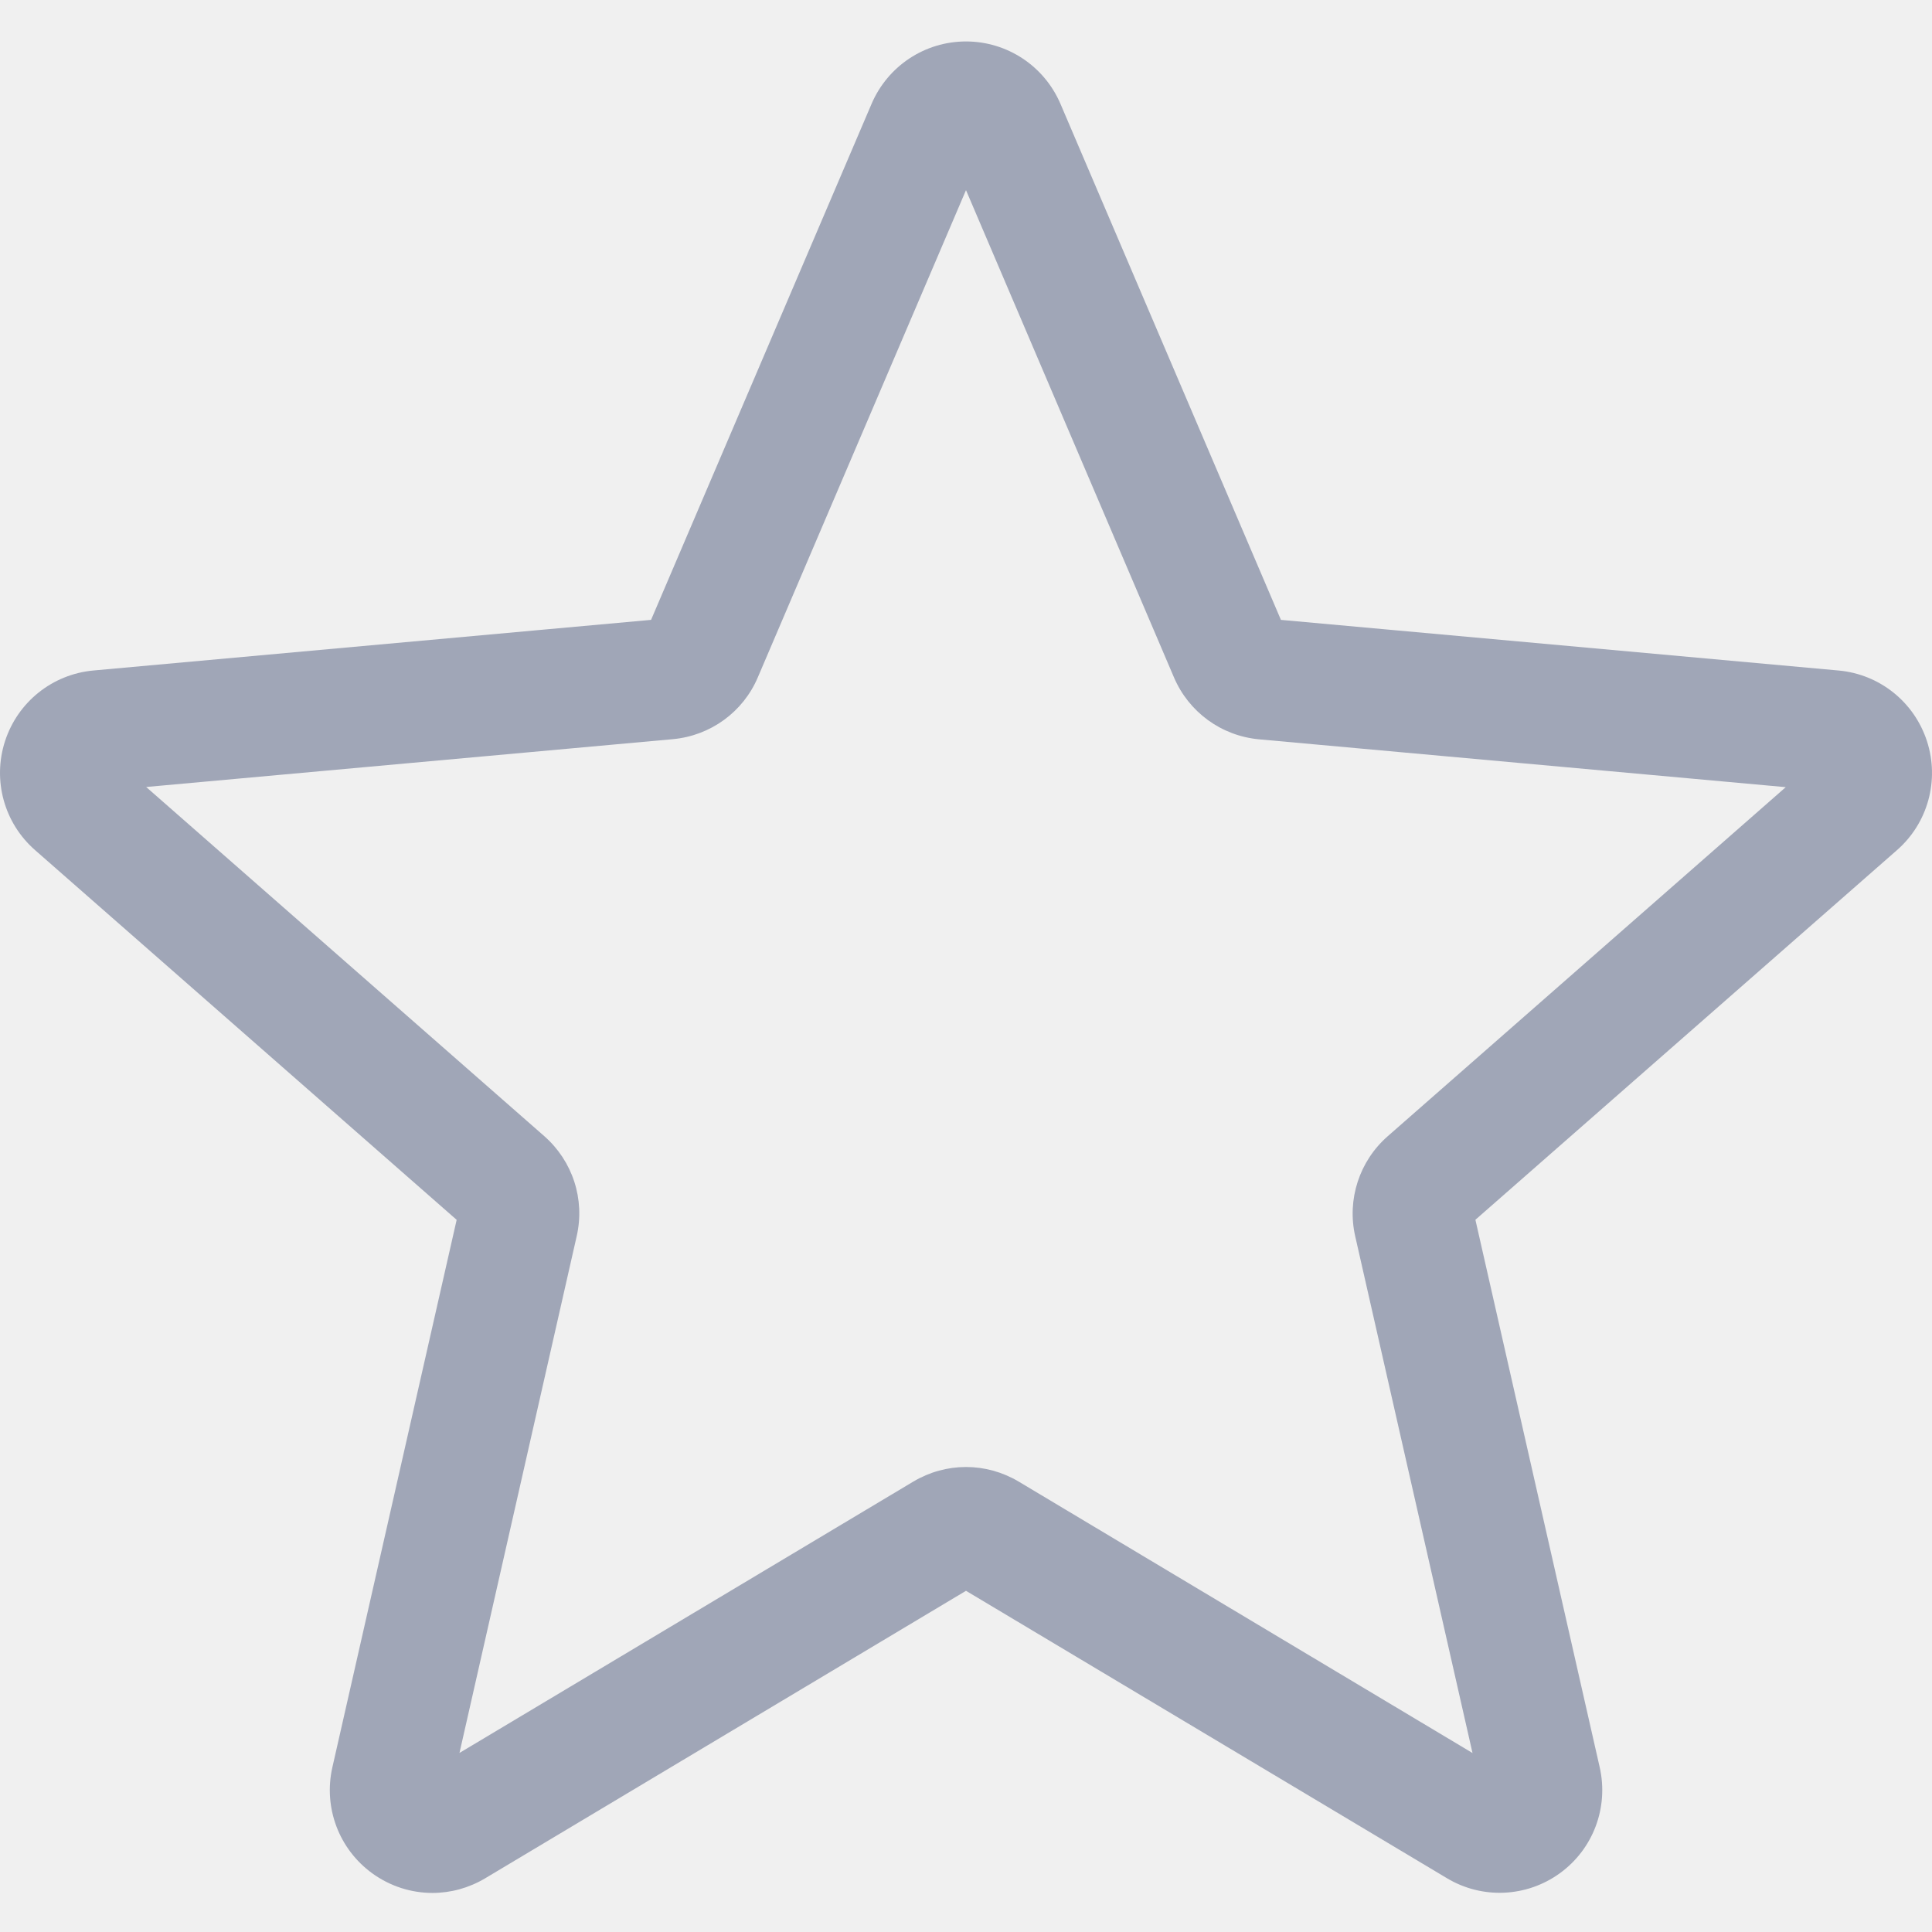
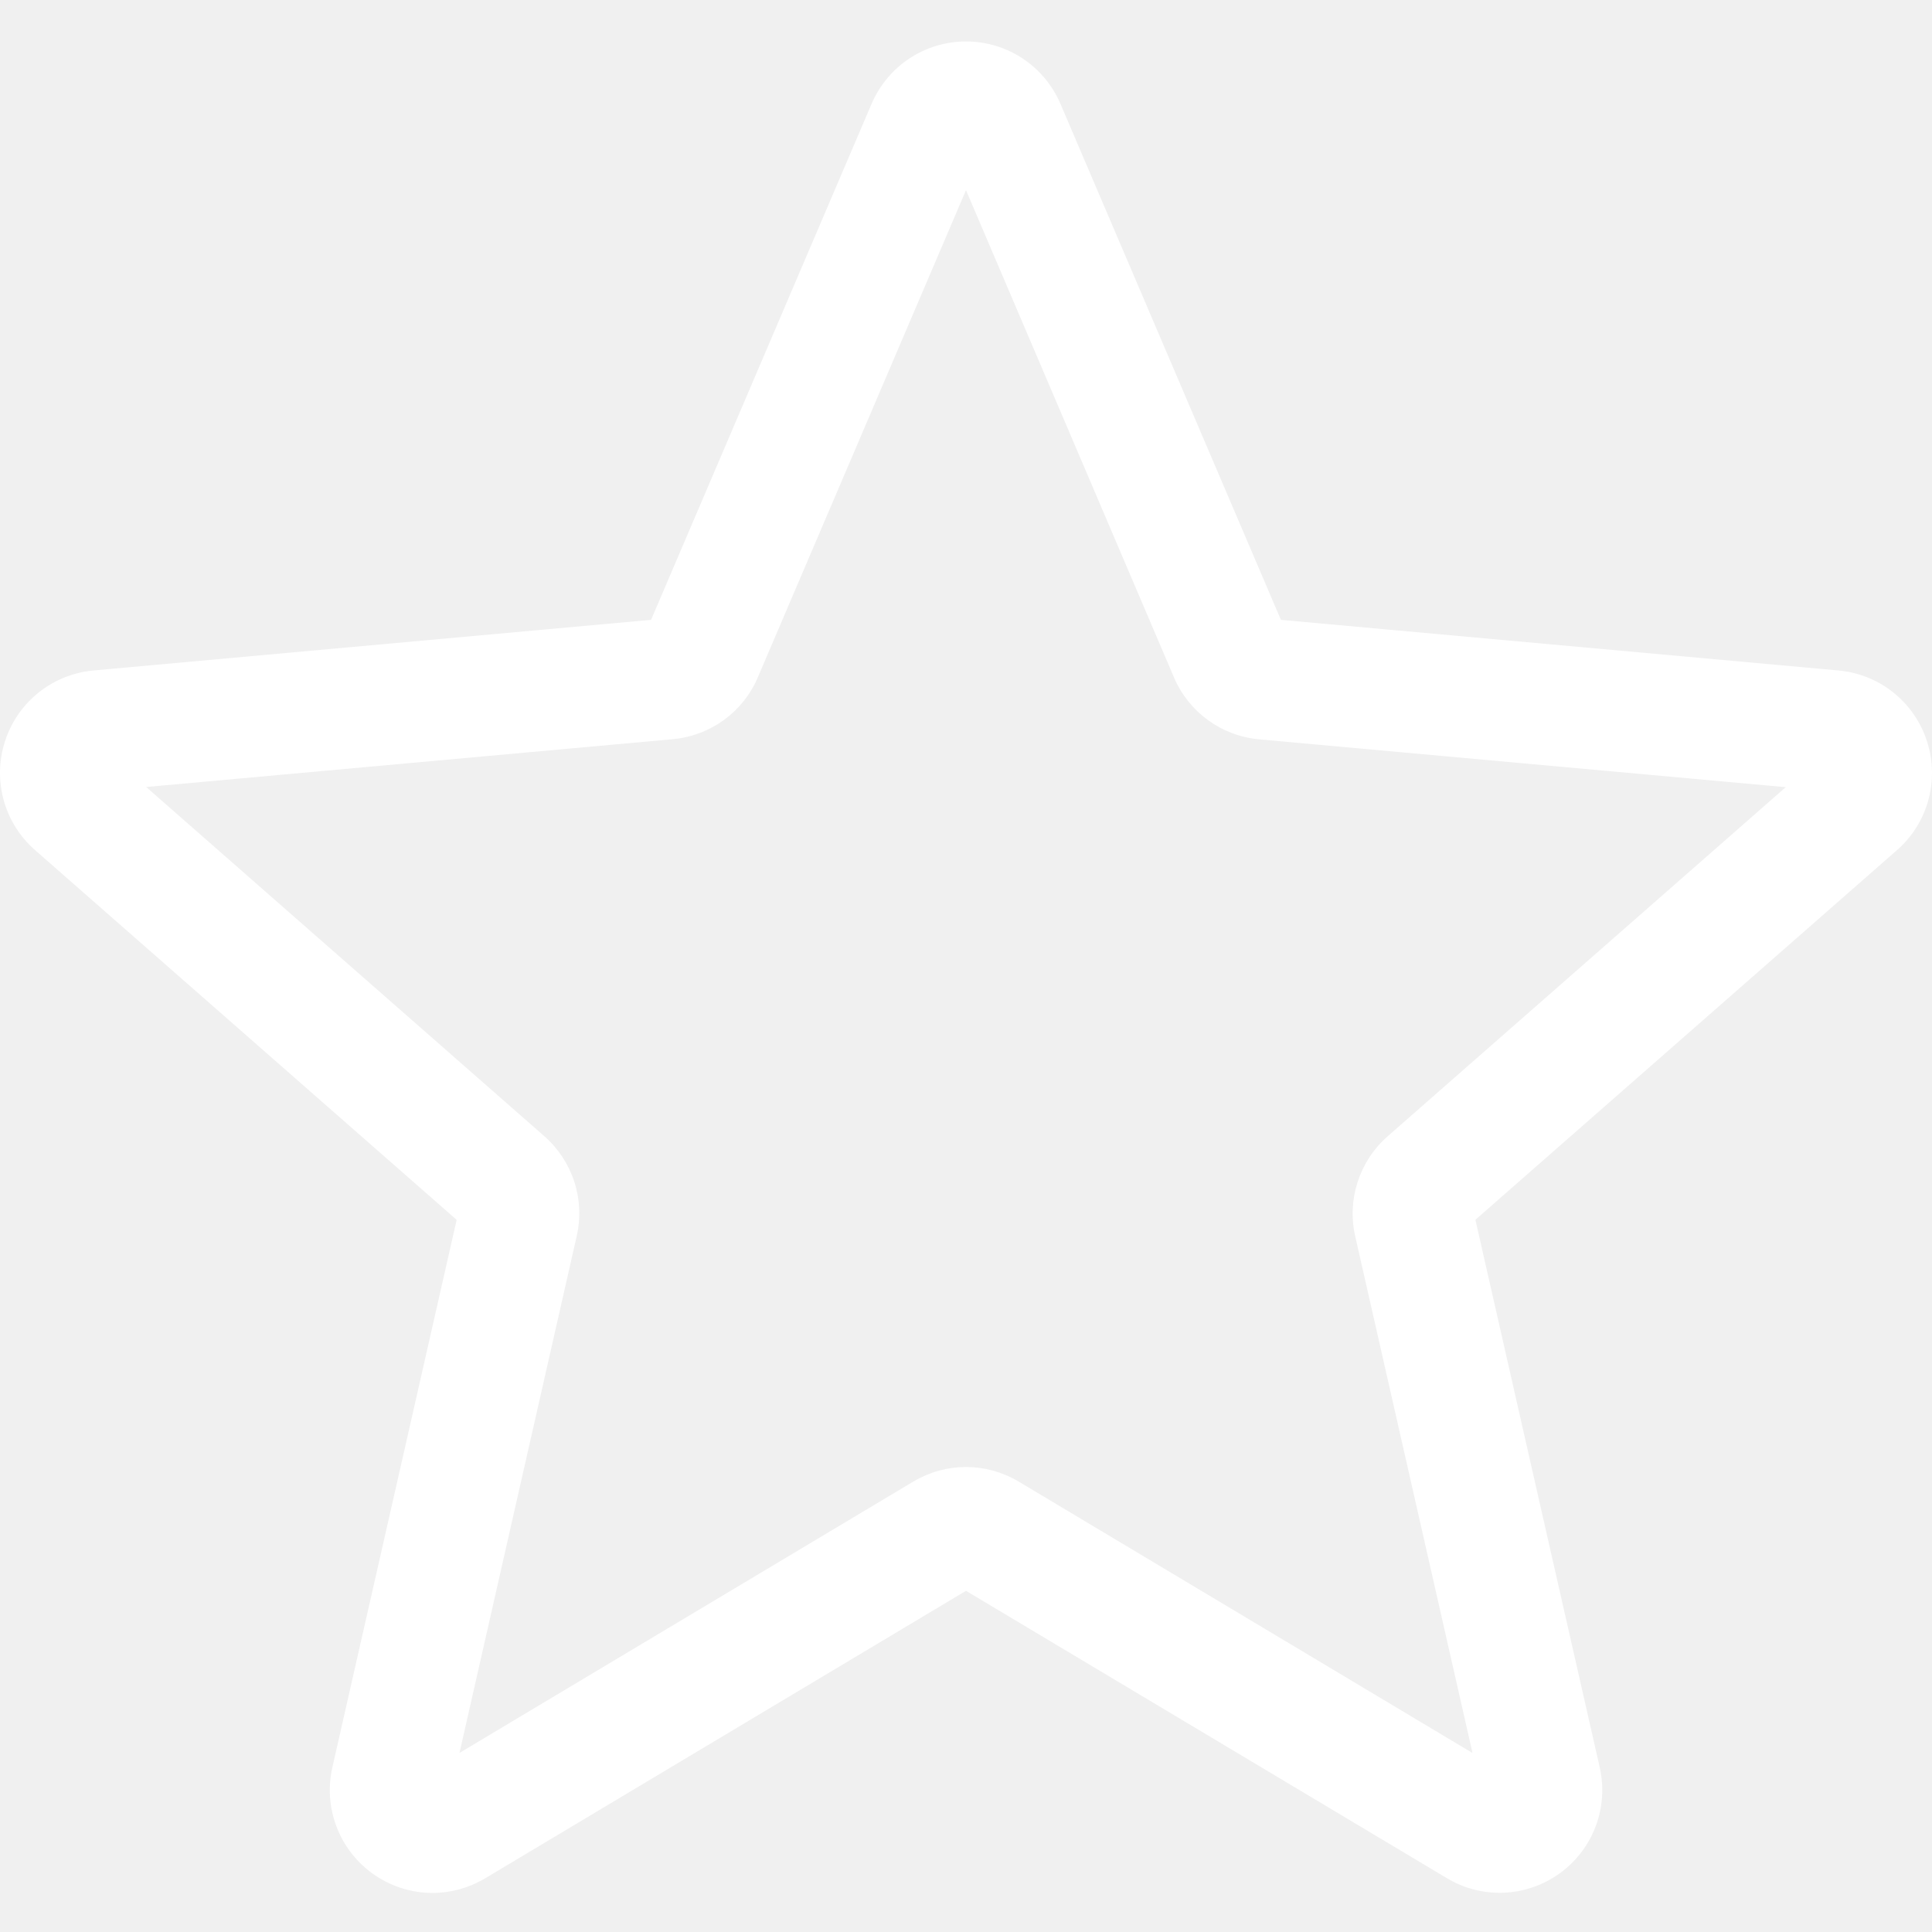
<svg xmlns="http://www.w3.org/2000/svg" height="512" viewBox="0 -10 511.987 511" width="512">
-   <path d="m114.594 491.141c-5.609 0-11.18-1.75-15.934-5.188-8.855-6.418-12.992-17.449-10.582-28.094l32.938-145.09-111.703-97.961c-8.211-7.168-11.348-18.52-7.977-28.906 3.371-10.367 12.543-17.707 23.402-18.711l147.797-13.418 58.434-136.746c4.309-10.047 14.121-16.535 25.023-16.535 10.902 0 20.715 6.488 25.023 16.512l58.434 136.77 147.773 13.418c10.883.98 20.055 8.344 23.426 18.711 3.371 10.367.254 21.738-7.957 28.906l-111.703 97.941 32.938 145.086c2.414 10.668-1.727 21.699-10.578 28.098-8.832 6.398-20.609 6.891-29.91 1.301l-127.445-76.16-127.445 76.203c-4.309 2.559-9.109 3.863-13.953 3.863zm141.398-112.875c4.844 0 9.641 1.301 13.953 3.859l120.277 71.938-31.086-136.941c-2.219-9.746 1.09-19.922 8.621-26.516l105.473-92.5-139.543-12.672c-10.047-.918-18.688-7.234-22.613-16.492l-55.082-129.047-55.148 129.066c-3.883 9.195-12.523 15.512-22.547 16.43l-139.562 12.672 105.469 92.5c7.555 6.613 10.859 16.77 8.621 26.539l-31.062 136.938 120.277-71.914c4.309-2.559 9.109-3.859 13.953-3.859zm-84.586-221.848s0 .023-.023.043zm169.129-.062.023.043c0-.023 0-.023-.023-.043zm0 0" fill="#a0a6b7" />
+   <path d="m114.594 491.141c-5.609 0-11.18-1.75-15.934-5.188-8.855-6.418-12.992-17.449-10.582-28.094l32.938-145.09-111.703-97.961c-8.211-7.168-11.348-18.52-7.977-28.906 3.371-10.367 12.543-17.707 23.402-18.711l147.797-13.418 58.434-136.746c4.309-10.047 14.121-16.535 25.023-16.535 10.902 0 20.715 6.488 25.023 16.512l58.434 136.77 147.773 13.418c10.883.98 20.055 8.344 23.426 18.711 3.371 10.367.254 21.738-7.957 28.906l-111.703 97.941 32.938 145.086c2.414 10.668-1.727 21.699-10.578 28.098-8.832 6.398-20.609 6.891-29.91 1.301l-127.445-76.16-127.445 76.203c-4.309 2.559-9.109 3.863-13.953 3.863zm141.398-112.875c4.844 0 9.641 1.301 13.953 3.859l120.277 71.938-31.086-136.941c-2.219-9.746 1.09-19.922 8.621-26.516l105.473-92.5-139.543-12.672c-10.047-.918-18.688-7.234-22.613-16.492l-55.082-129.047-55.148 129.066c-3.883 9.195-12.523 15.512-22.547 16.43l-139.562 12.672 105.469 92.5c7.555 6.613 10.859 16.77 8.621 26.539l-31.062 136.938 120.277-71.914c4.309-2.559 9.109-3.859 13.953-3.859zm-84.586-221.848s0 .023-.023.043zm169.129-.062.023.043c0-.023 0-.023-.023-.043zm0 0" fill="#fff" />
</svg>
